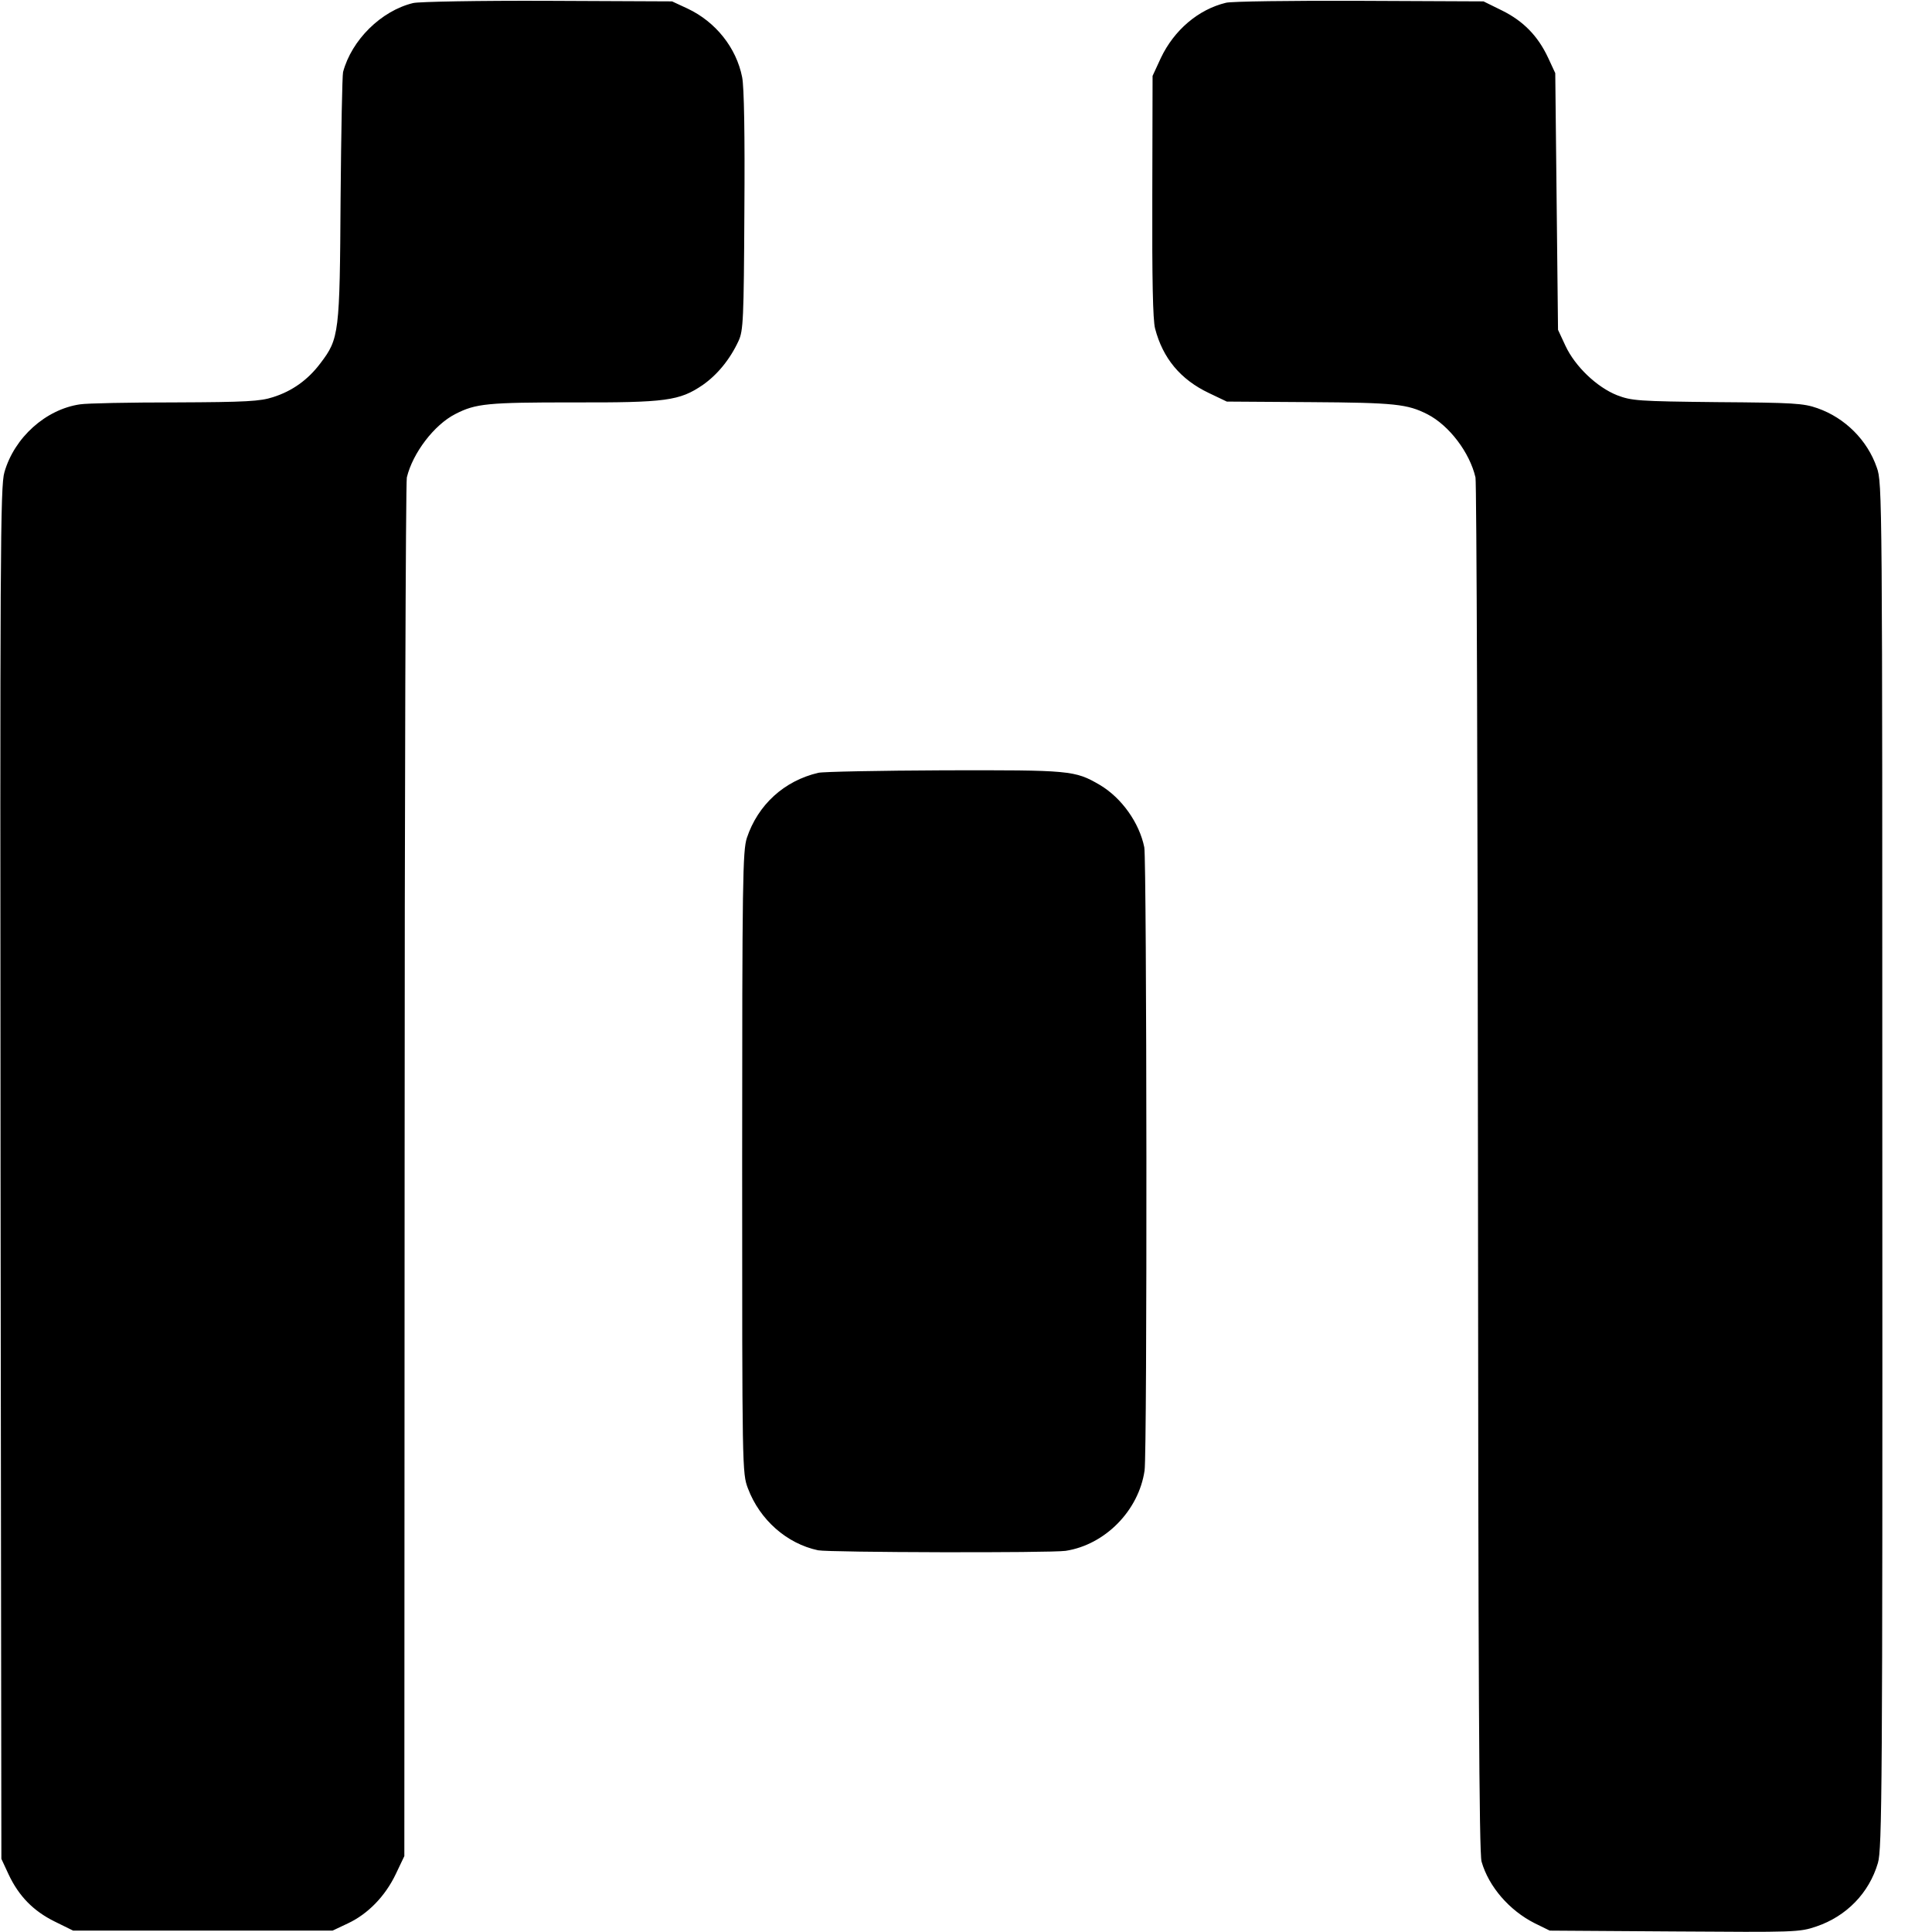
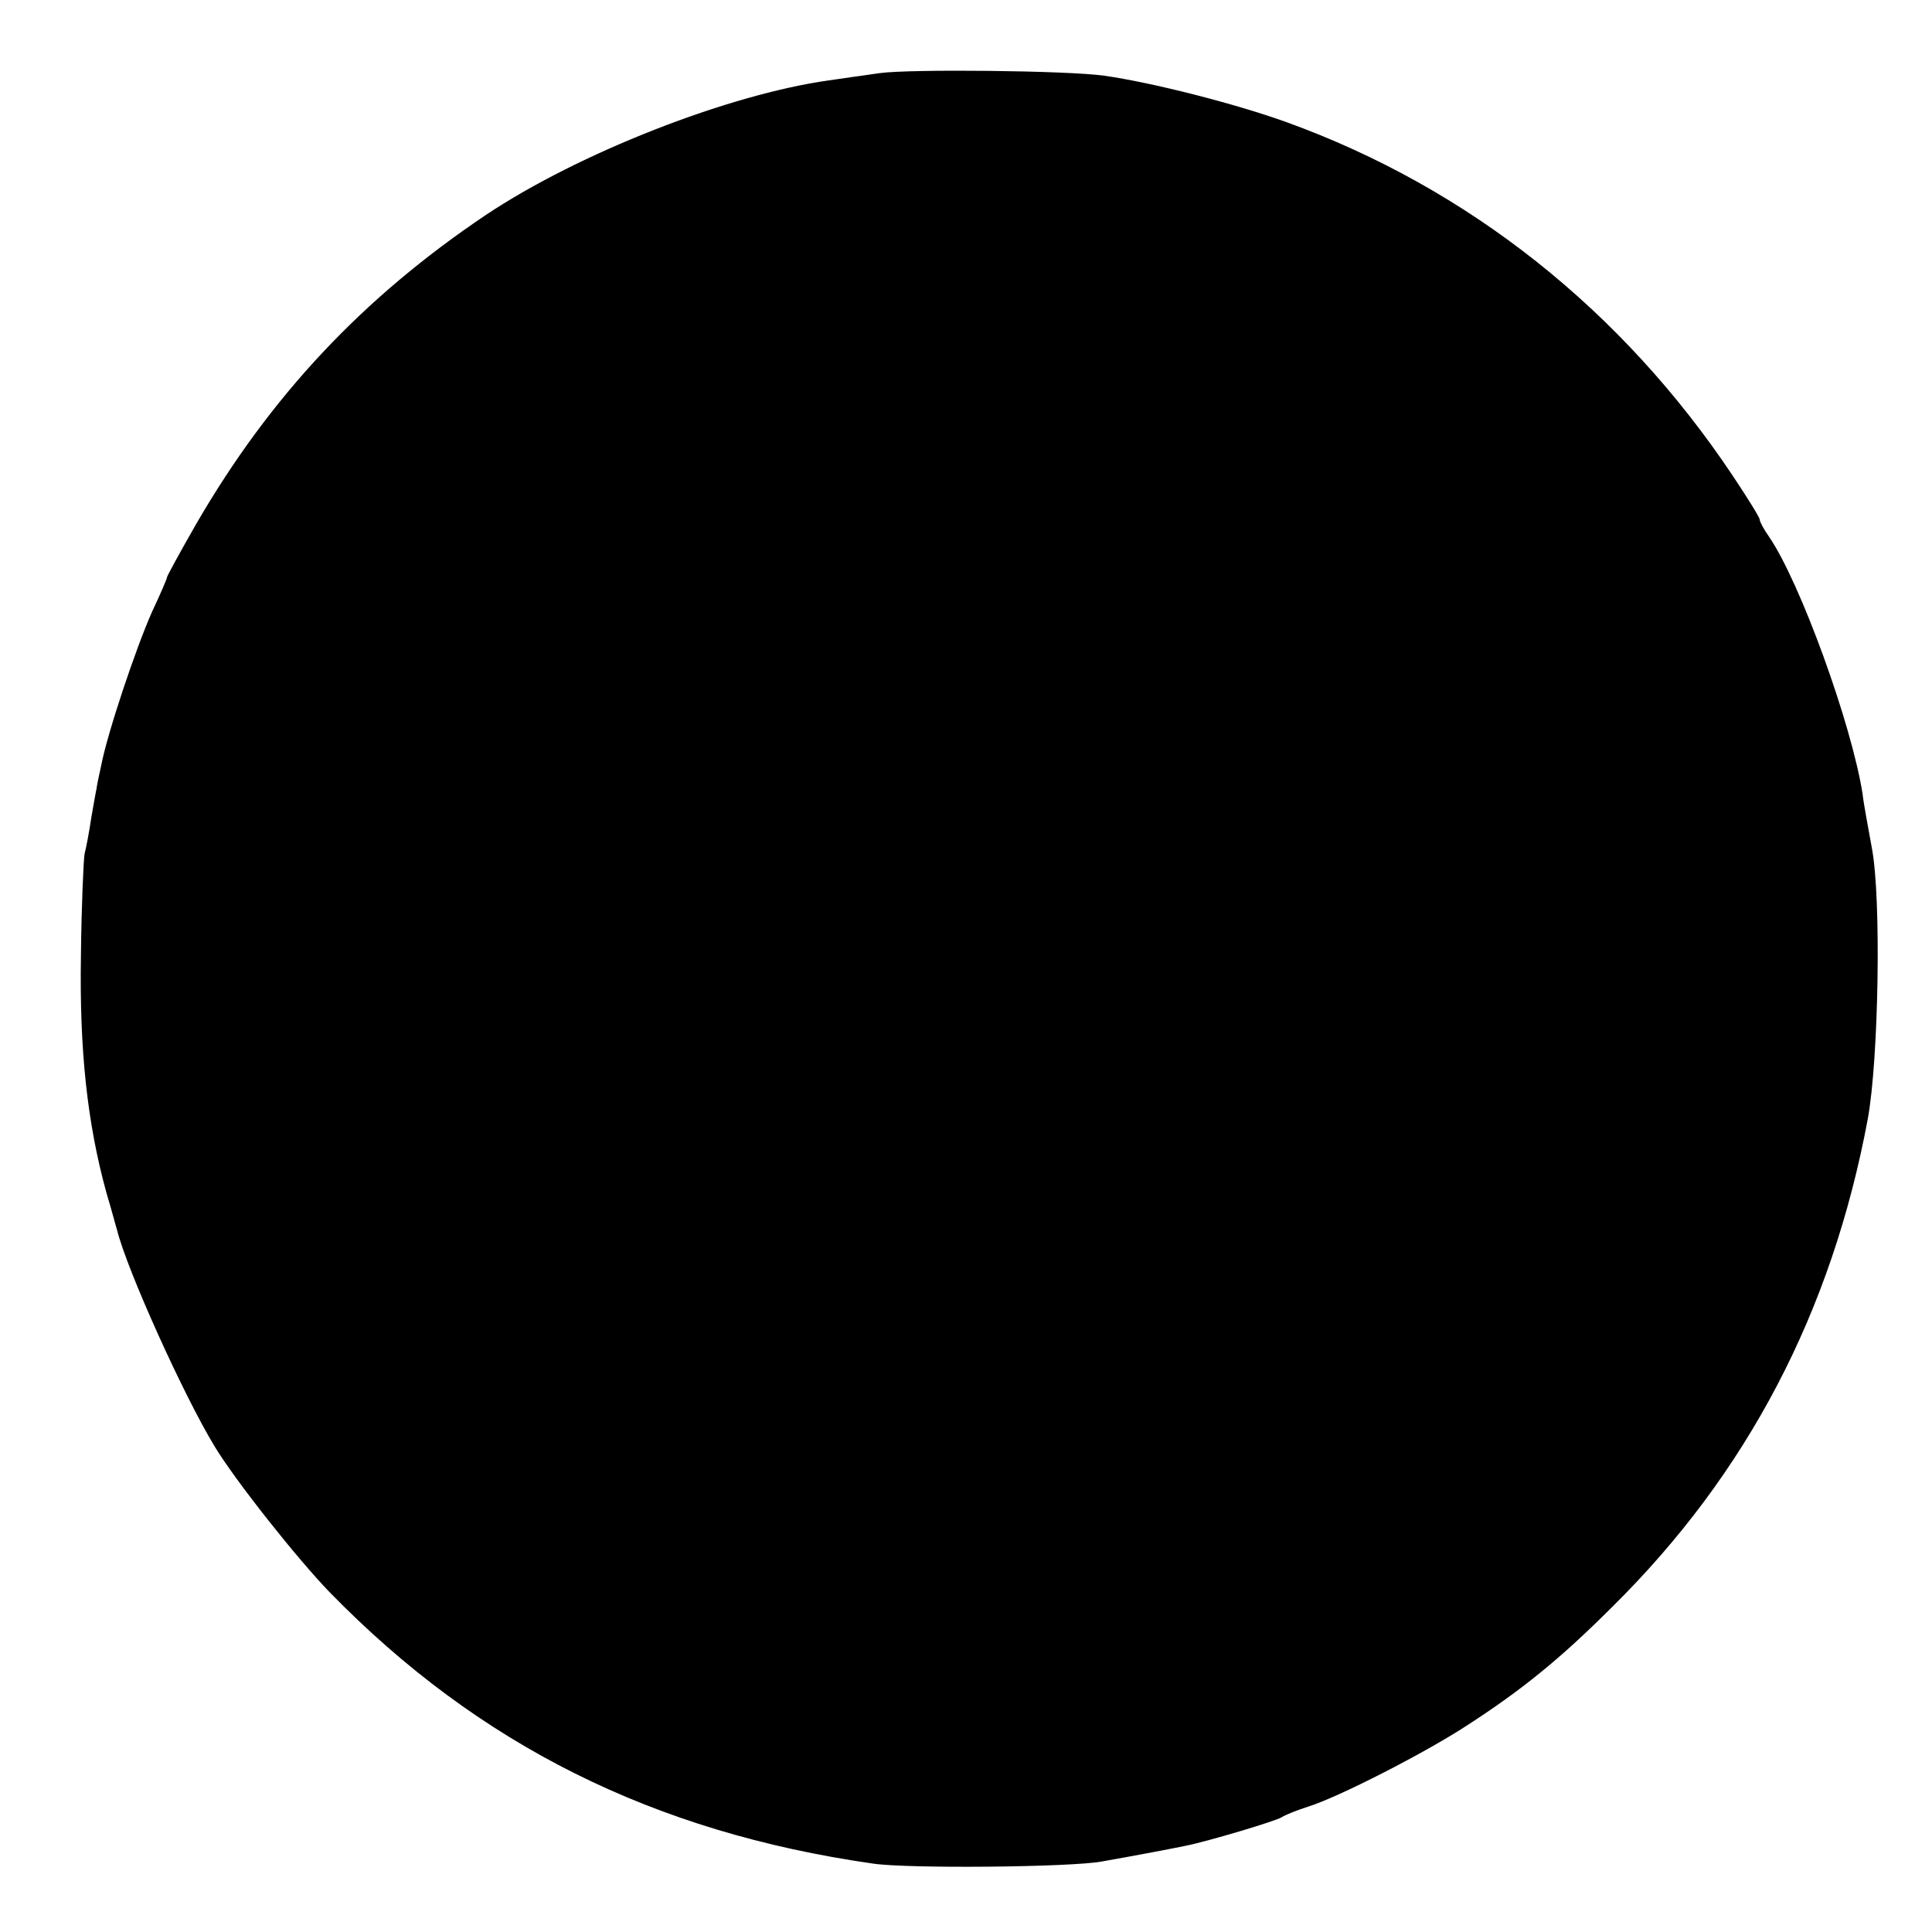
- <svg xmlns="http://www.w3.org/2000/svg" version="1.0" viewBox="0 0 700 700">
-   <path d="M149.7 1.1c-11.6 2.8-22.3 13.4-25.4 25-.3 1.3-.7 22-.9 45.9-.3 48.7-.5 50.7-7.3 59.6-4.5 6-10.2 10.1-17.2 12.3-4.6 1.5-9.6 1.8-35.4 1.9-16.5 0-32 .3-34.5.7-12.4 1.8-23.8 12-27.4 24.6C.1 176 0 200.6.2 425l.3 248.5 2.6 5.6c3.7 7.9 9 13.3 16.7 17.1l6.7 3.3h94l5.5-2.6c7.3-3.4 13.6-9.9 17.4-17.9l3.1-6.5.1-248c0-136.4.4-249.6.8-251.5 2.1-8.8 9.9-19.1 17.6-23 7.4-3.8 11.6-4.2 42.5-4.2 33.9.1 38.7-.6 47.1-6.3 5.3-3.7 9.9-9.3 13-16 1.7-3.7 1.9-7.7 2.1-47 .2-28.1-.1-44.9-.8-48.5-2.1-10.7-9.6-20.1-19.8-24.9L243.5.5l-45-.2c-24.7-.1-46.7.3-48.8.8zM444.2 1c-10 2.4-18.8 9.9-23.6 20l-3 6.5-.1 43.5c-.1 30.3.2 44.9 1 48 2.8 10.8 9.2 18.5 19.5 23.4l6.5 3.1 30.2.2c30.8.2 35.2.7 42.5 4.4 7.8 4 15.3 13.8 17.4 22.9.4 1.9.8 114.6.9 250.5.1 183.2.4 248 1.3 251 2.6 9.1 10.1 17.7 19.2 22.3l5.5 2.7 45.1.3c43.9.3 45.3.3 51.5-1.8 10.9-3.7 19.1-12.1 22.3-23 1.5-5 1.7-26.6 1.6-252.8 0-243.1 0-247.3-2-252.8-3.4-9.9-11.5-18-21.5-21.5-5.1-1.8-8.7-2-36.3-2.2-28.9-.3-31-.5-36.3-2.5-7.3-2.9-15.2-10.4-18.7-17.9l-2.7-5.8L564 73l-.5-46.5-2.6-5.6c-3.7-7.9-9-13.3-16.7-17.1L537.5.5l-45-.2c-24.7-.1-46.5.2-48.3.7zM296.5 280c-12.4 2.9-21.9 11.6-25.9 23.6-1.5 4.7-1.7 14.9-1.7 117.6 0 111.4 0 112.6 2.1 118.1 4.3 11.4 14.1 20 25.4 22.4 4.3.8 84 1 89.7.2 14.3-2.2 26.5-14.6 28.6-29.1 1-6.5.8-220.9-.1-225.8-1.8-8.9-8.2-17.9-16.1-22.6-9.1-5.3-10.6-5.4-56.5-5.3-23.4.1-43.8.5-45.5.9z" />
+ <svg xmlns="http://www.w3.org/2000/svg" version="1.0" width="370pt" height="370pt" viewBox="0 0 370 370" preserveAspectRatio="xMidYMid meet">
+   <g transform="translate(0,370) scale(0.1,-0.1)" fill="#000000" stroke="none">
+     <path d="M1685 3560 c-27 -4 -72 -10 -98 -14 -192 -27 -479 -139 -657 -258 -235 -158 -412 -346 -554 -591 -31 -54 -56 -100 -56 -102 0 -3 -13 -33 -29 -67 -31 -70 -85 -231 -97 -293 -5 -22 -9 -42 -9 -45 -1 -3 -5 -27 -10 -55 -4 -27 -10 -59 -13 -70 -2 -11 -6 -99 -7 -195 -3 -181 12 -321 49 -455 10 -33 18 -64 20 -70 19 -77 128 -318 187 -415 40 -66 158 -215 221 -280 285 -292 620 -459 1040 -519 67 -10 379 -7 438 4 79 14 136 25 160 30 45 9 175 48 185 55 6 4 28 13 50 20 58 18 222 102 302 154 107 69 181 129 281 229 258 255 420 564 489 934 21 115 26 422 8 518 -7 39 -16 86 -18 105 -21 133 -119 404 -179 492 -10 14 -18 29 -18 33 0 4 -23 41 -51 83 -212 318 -507 552 -855 678 -100 36 -258 76 -349 89 -72 10 -371 13 -430 5z" />
+   </g>
</svg>
